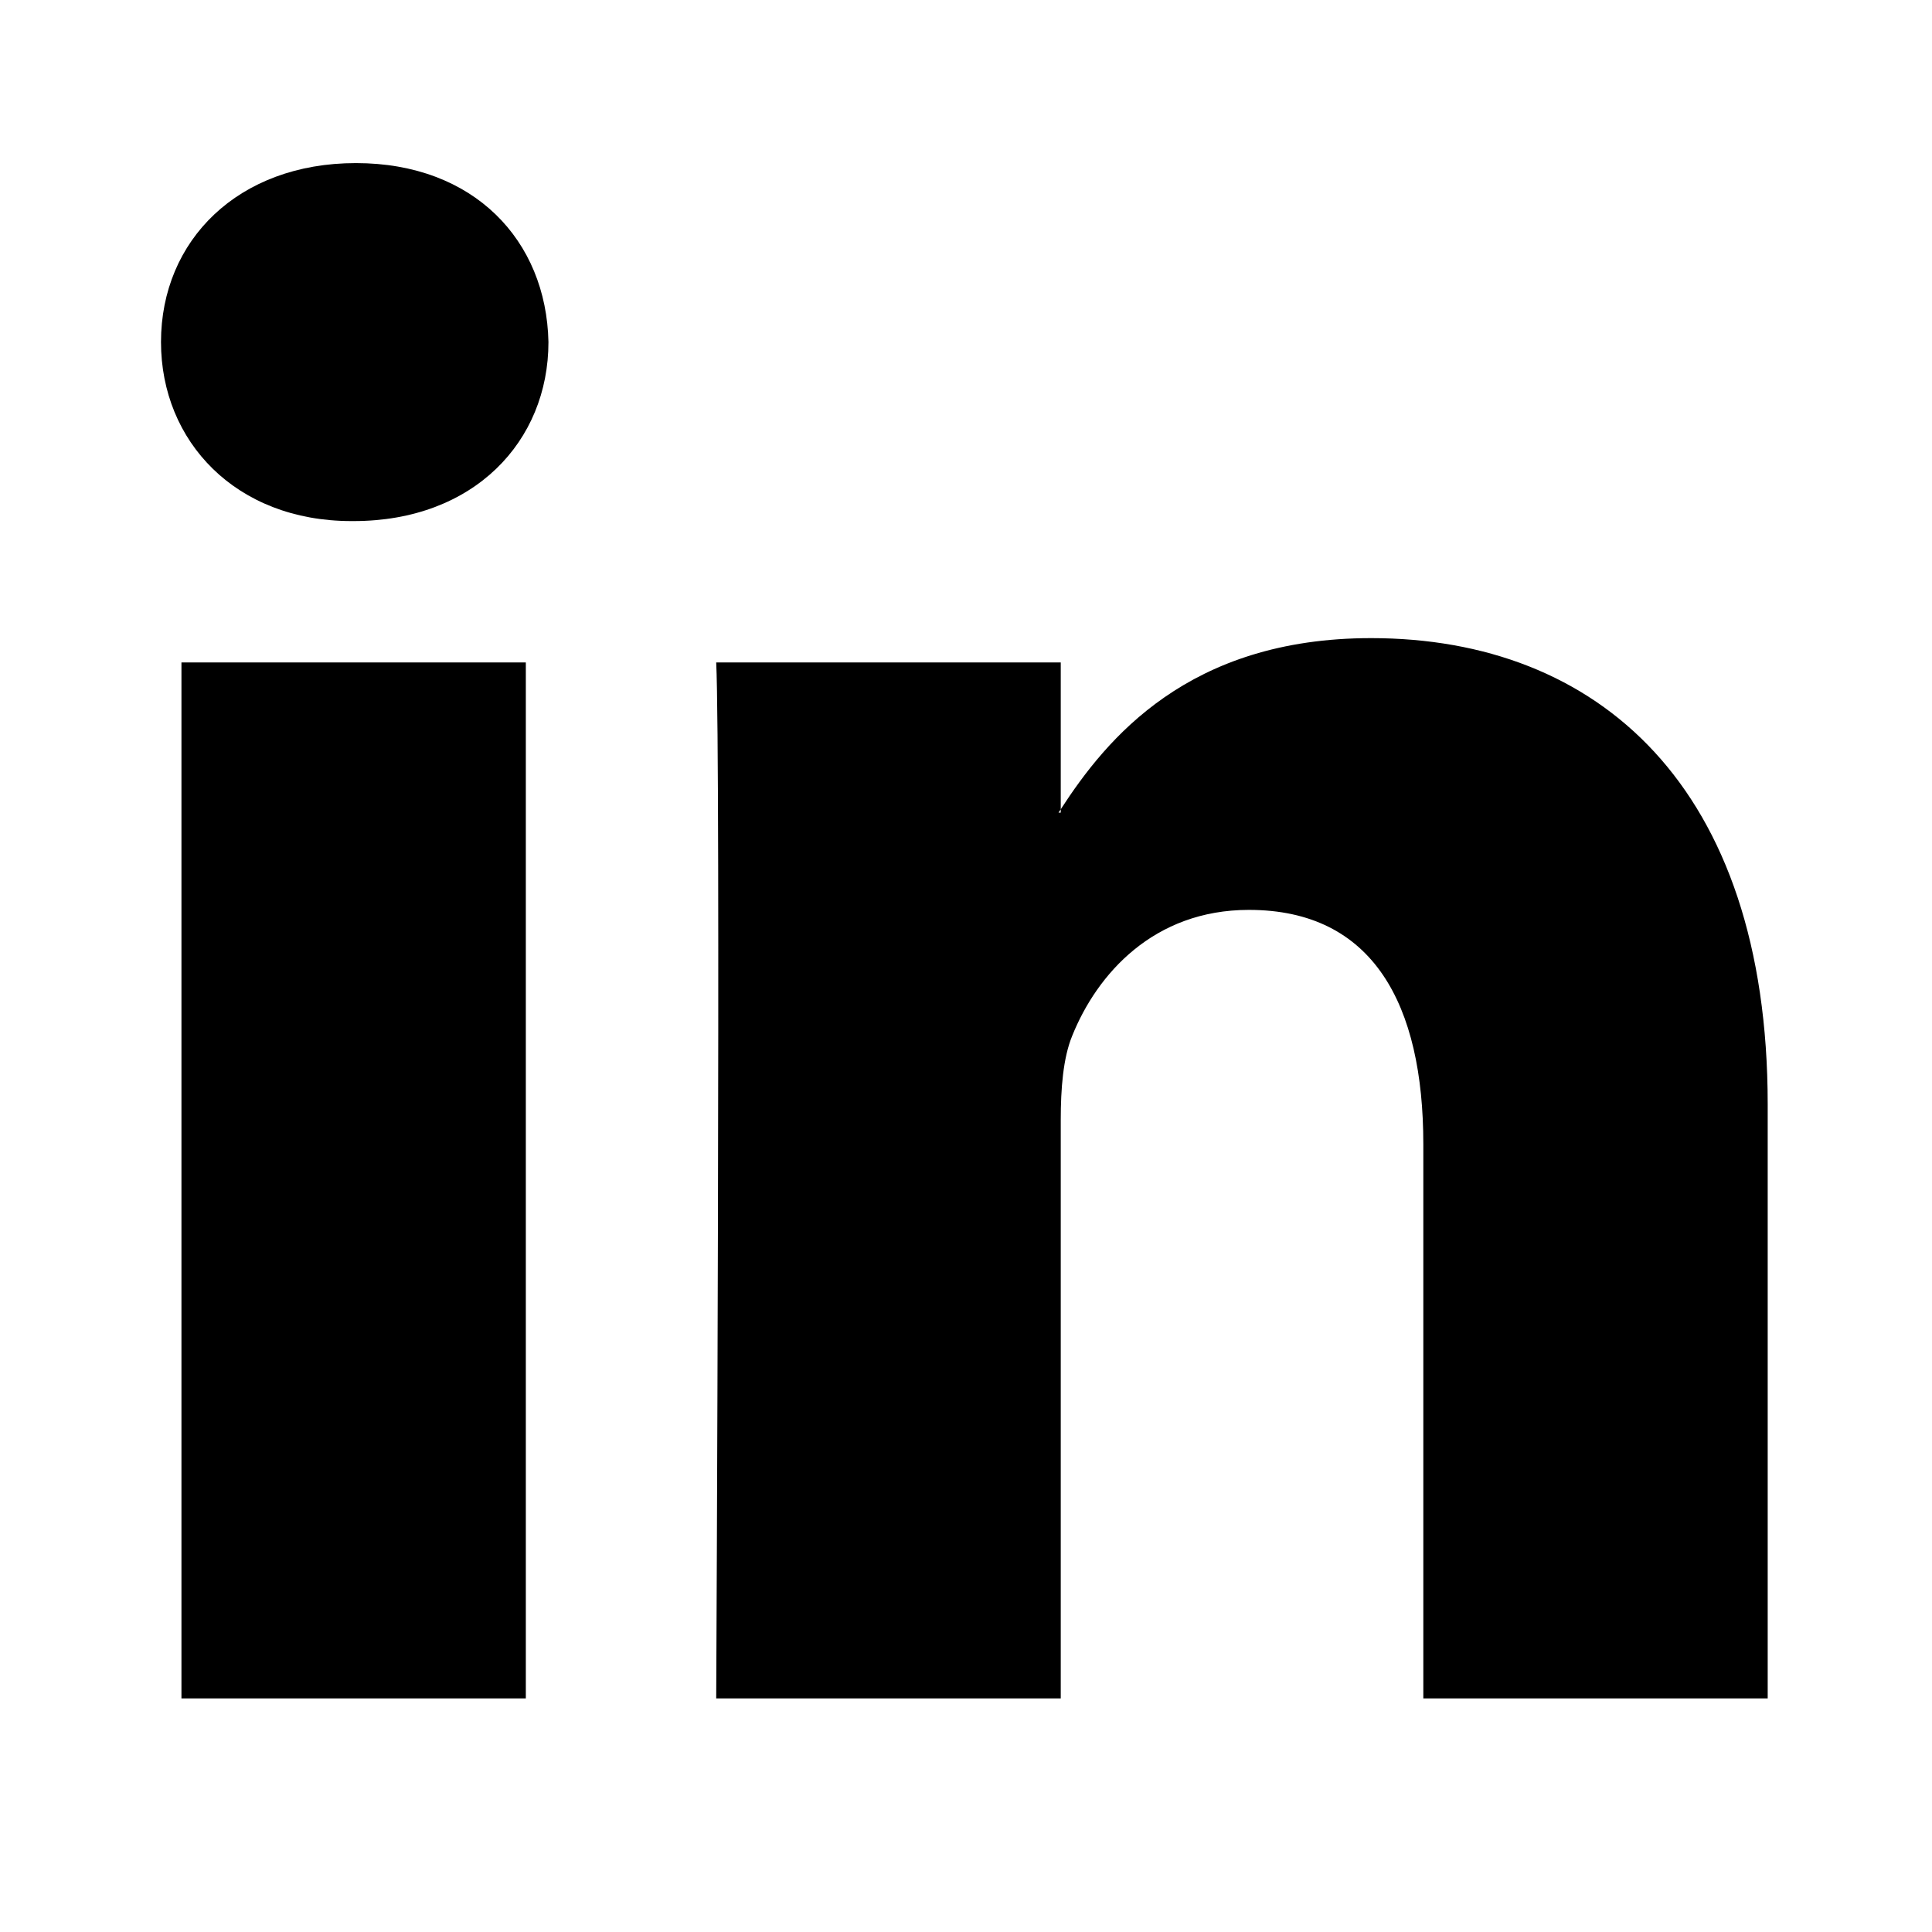
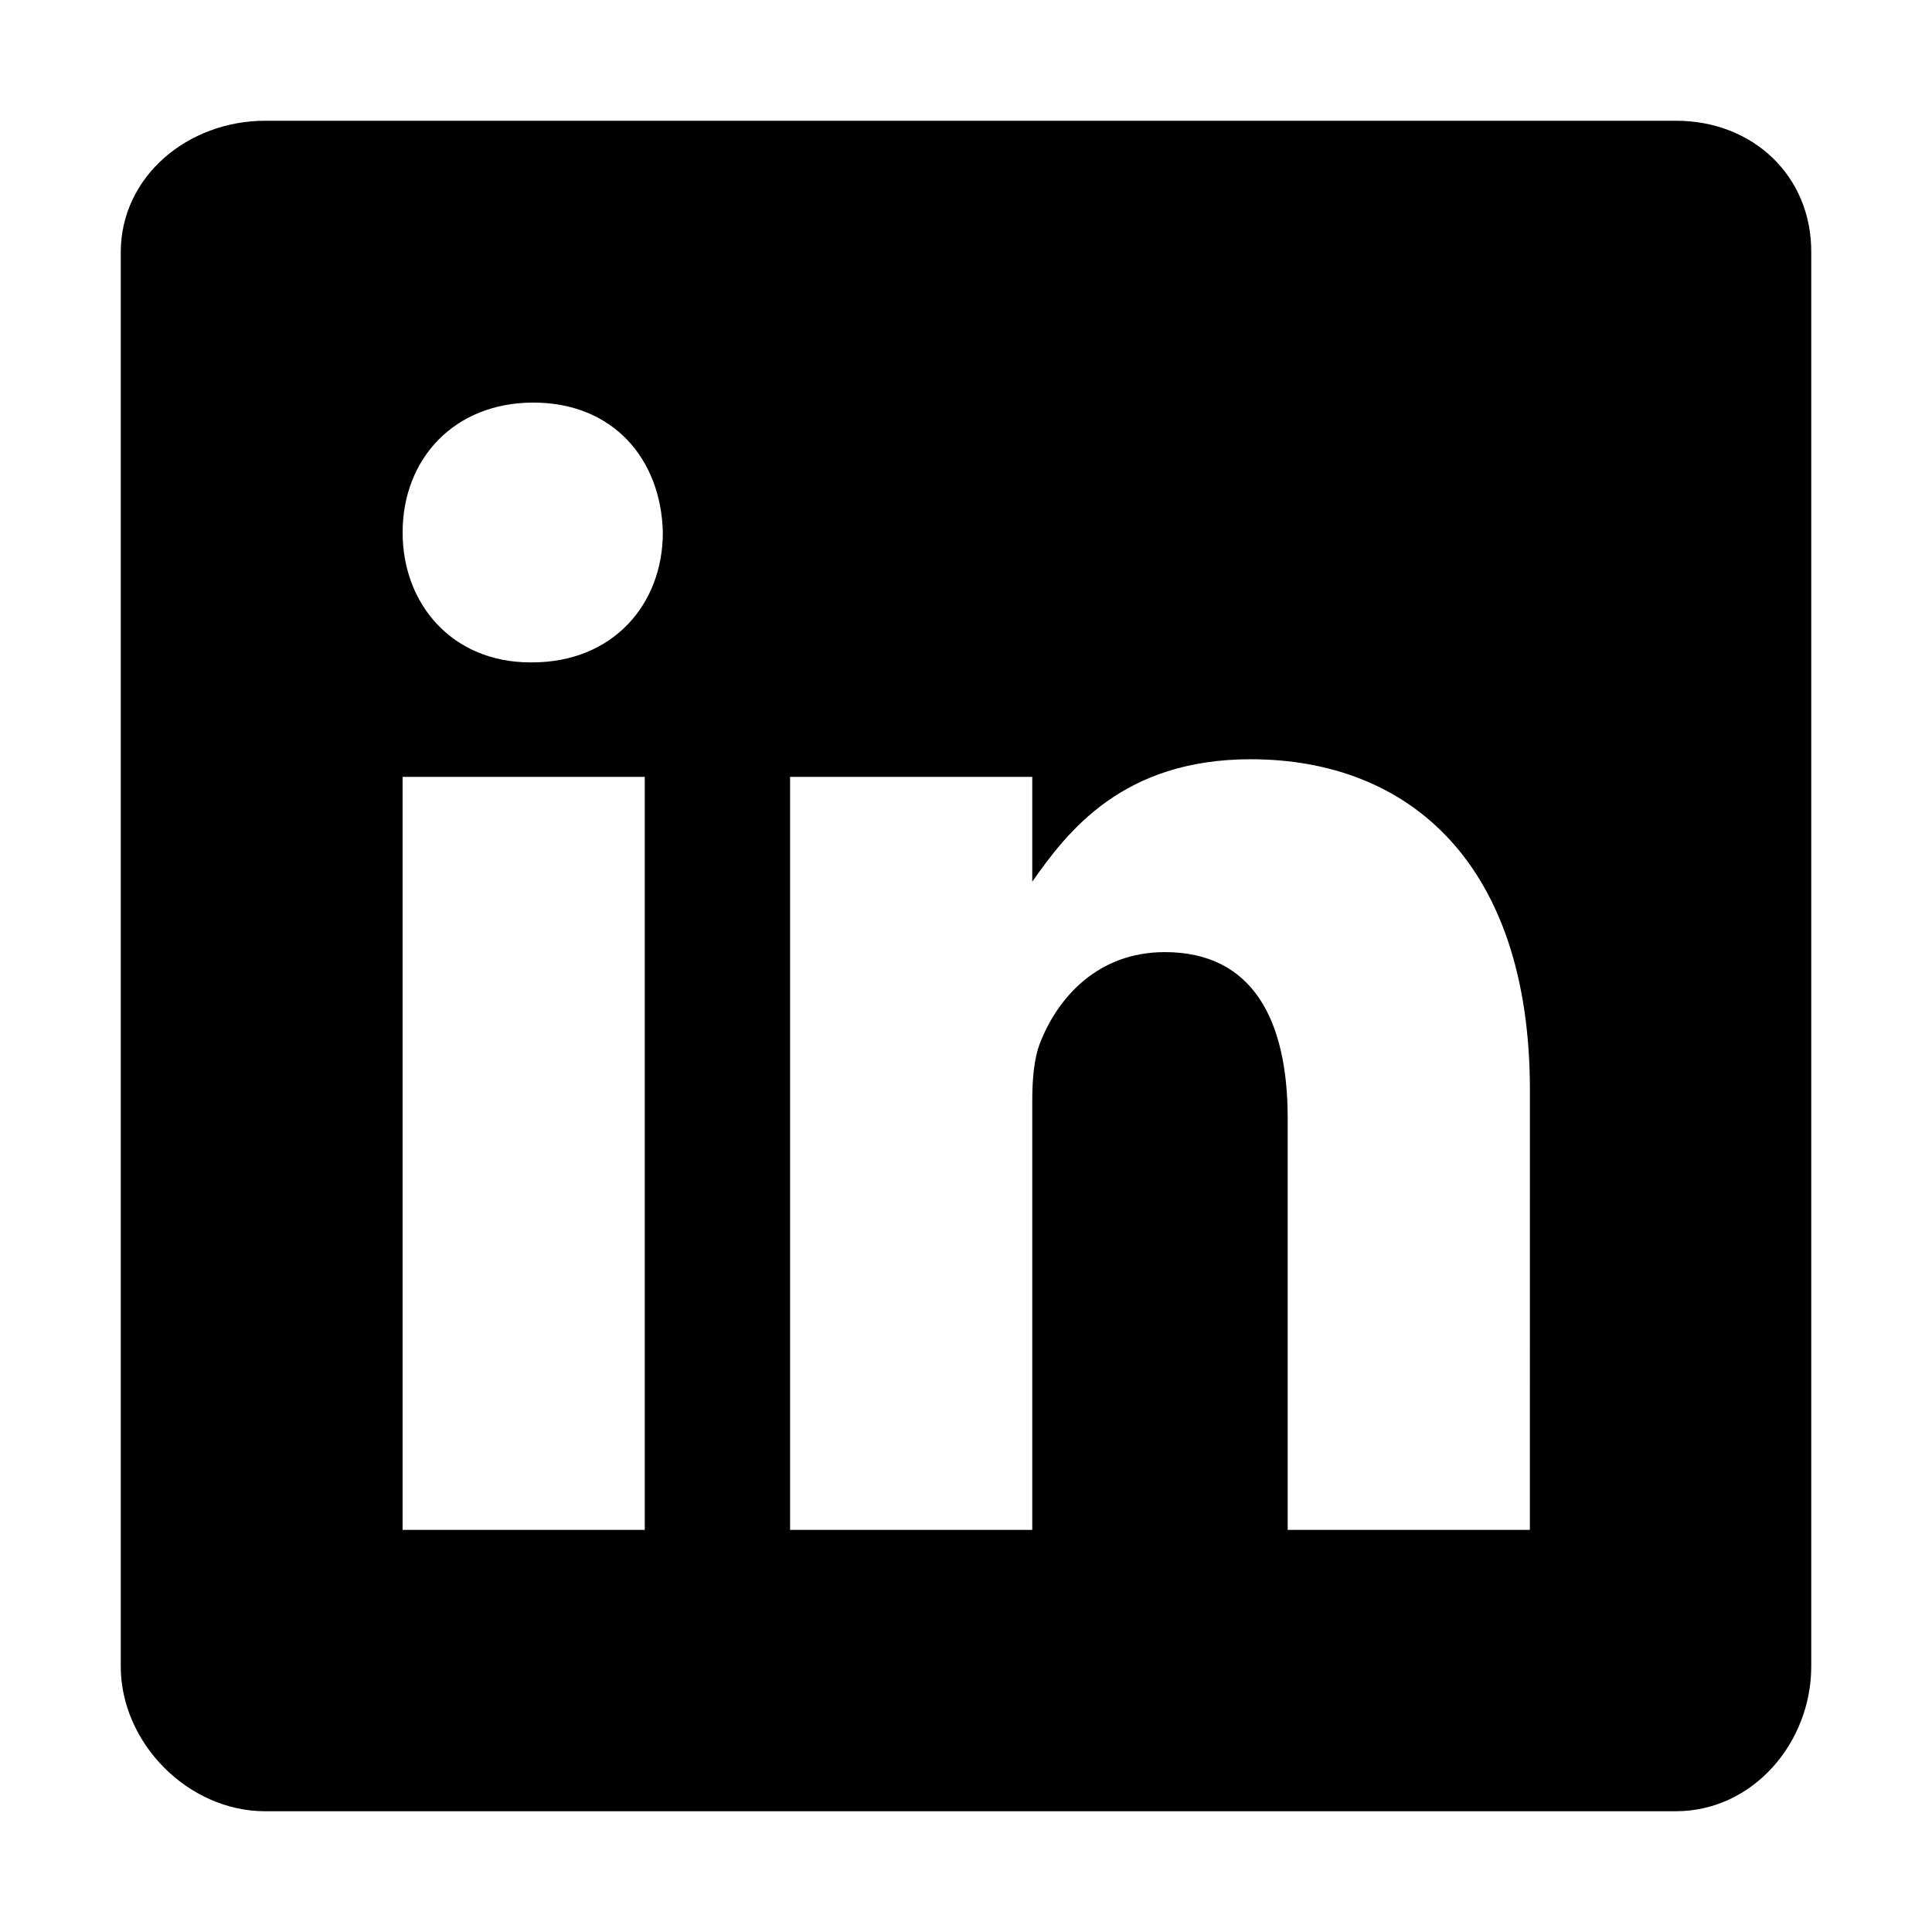
- <svg xmlns="http://www.w3.org/2000/svg" viewBox="-2 -2 24 24" width="24" height="24" preserveAspectRatio="xMinYMin" class="fill-current">
-   <path d="M19.959 11.719v7.379h-4.278v-6.885c0-1.73-.619-2.91-2.167-2.91-1.182 0-1.886.796-2.195 1.565-.113.275-.142.658-.142 1.043v7.187h-4.28s.058-11.66 0-12.869h4.28v1.824l-.028.042h.028v-.042c.568-.875 1.583-2.126 3.856-2.126 2.815 0 4.926 1.84 4.926 5.792zM2.421.026C.958.026 0 .986 0 2.249c0 1.235.93 2.224 2.365 2.224h.028c1.493 0 2.42-.989 2.42-2.224C4.787.986 3.887.026 2.422.026zM.254 19.098h4.278V6.229H.254v12.869z" />
+ <svg xmlns="http://www.w3.org/2000/svg" class="fill-current" viewBox="0 0 512 512" width="24" height="24">
+   <path d="M444.17 32H70.28C49.85 32 32 46.7 32 66.89v374.72C32 461.91 49.85 480 70.28 480h373.78c20.54 0 35.94-18.21 35.94-38.39V66.89C480.12 46.7 464.6 32 444.17 32zm-273.3 373.43h-64.18V205.88h64.18zM141 175.54h-.46c-20.54 0-33.84-15.29-33.84-34.43 0-19.49 13.65-34.42 34.65-34.42s33.85 14.82 34.31 34.42c-.01 19.14-13.31 34.43-34.66 34.43zm264.43 229.89h-64.18V296.32c0-26.14-9.34-44-32.56-44-17.74 0-28.24 12-32.91 23.69-1.75 4.2-2.22 9.92-2.22 15.76v113.66h-64.18V205.88h64.18v27.77c9.34-13.3 23.93-32.44 57.88-32.44 42.13 0 74 27.77 74 87.64z" />
</svg>
